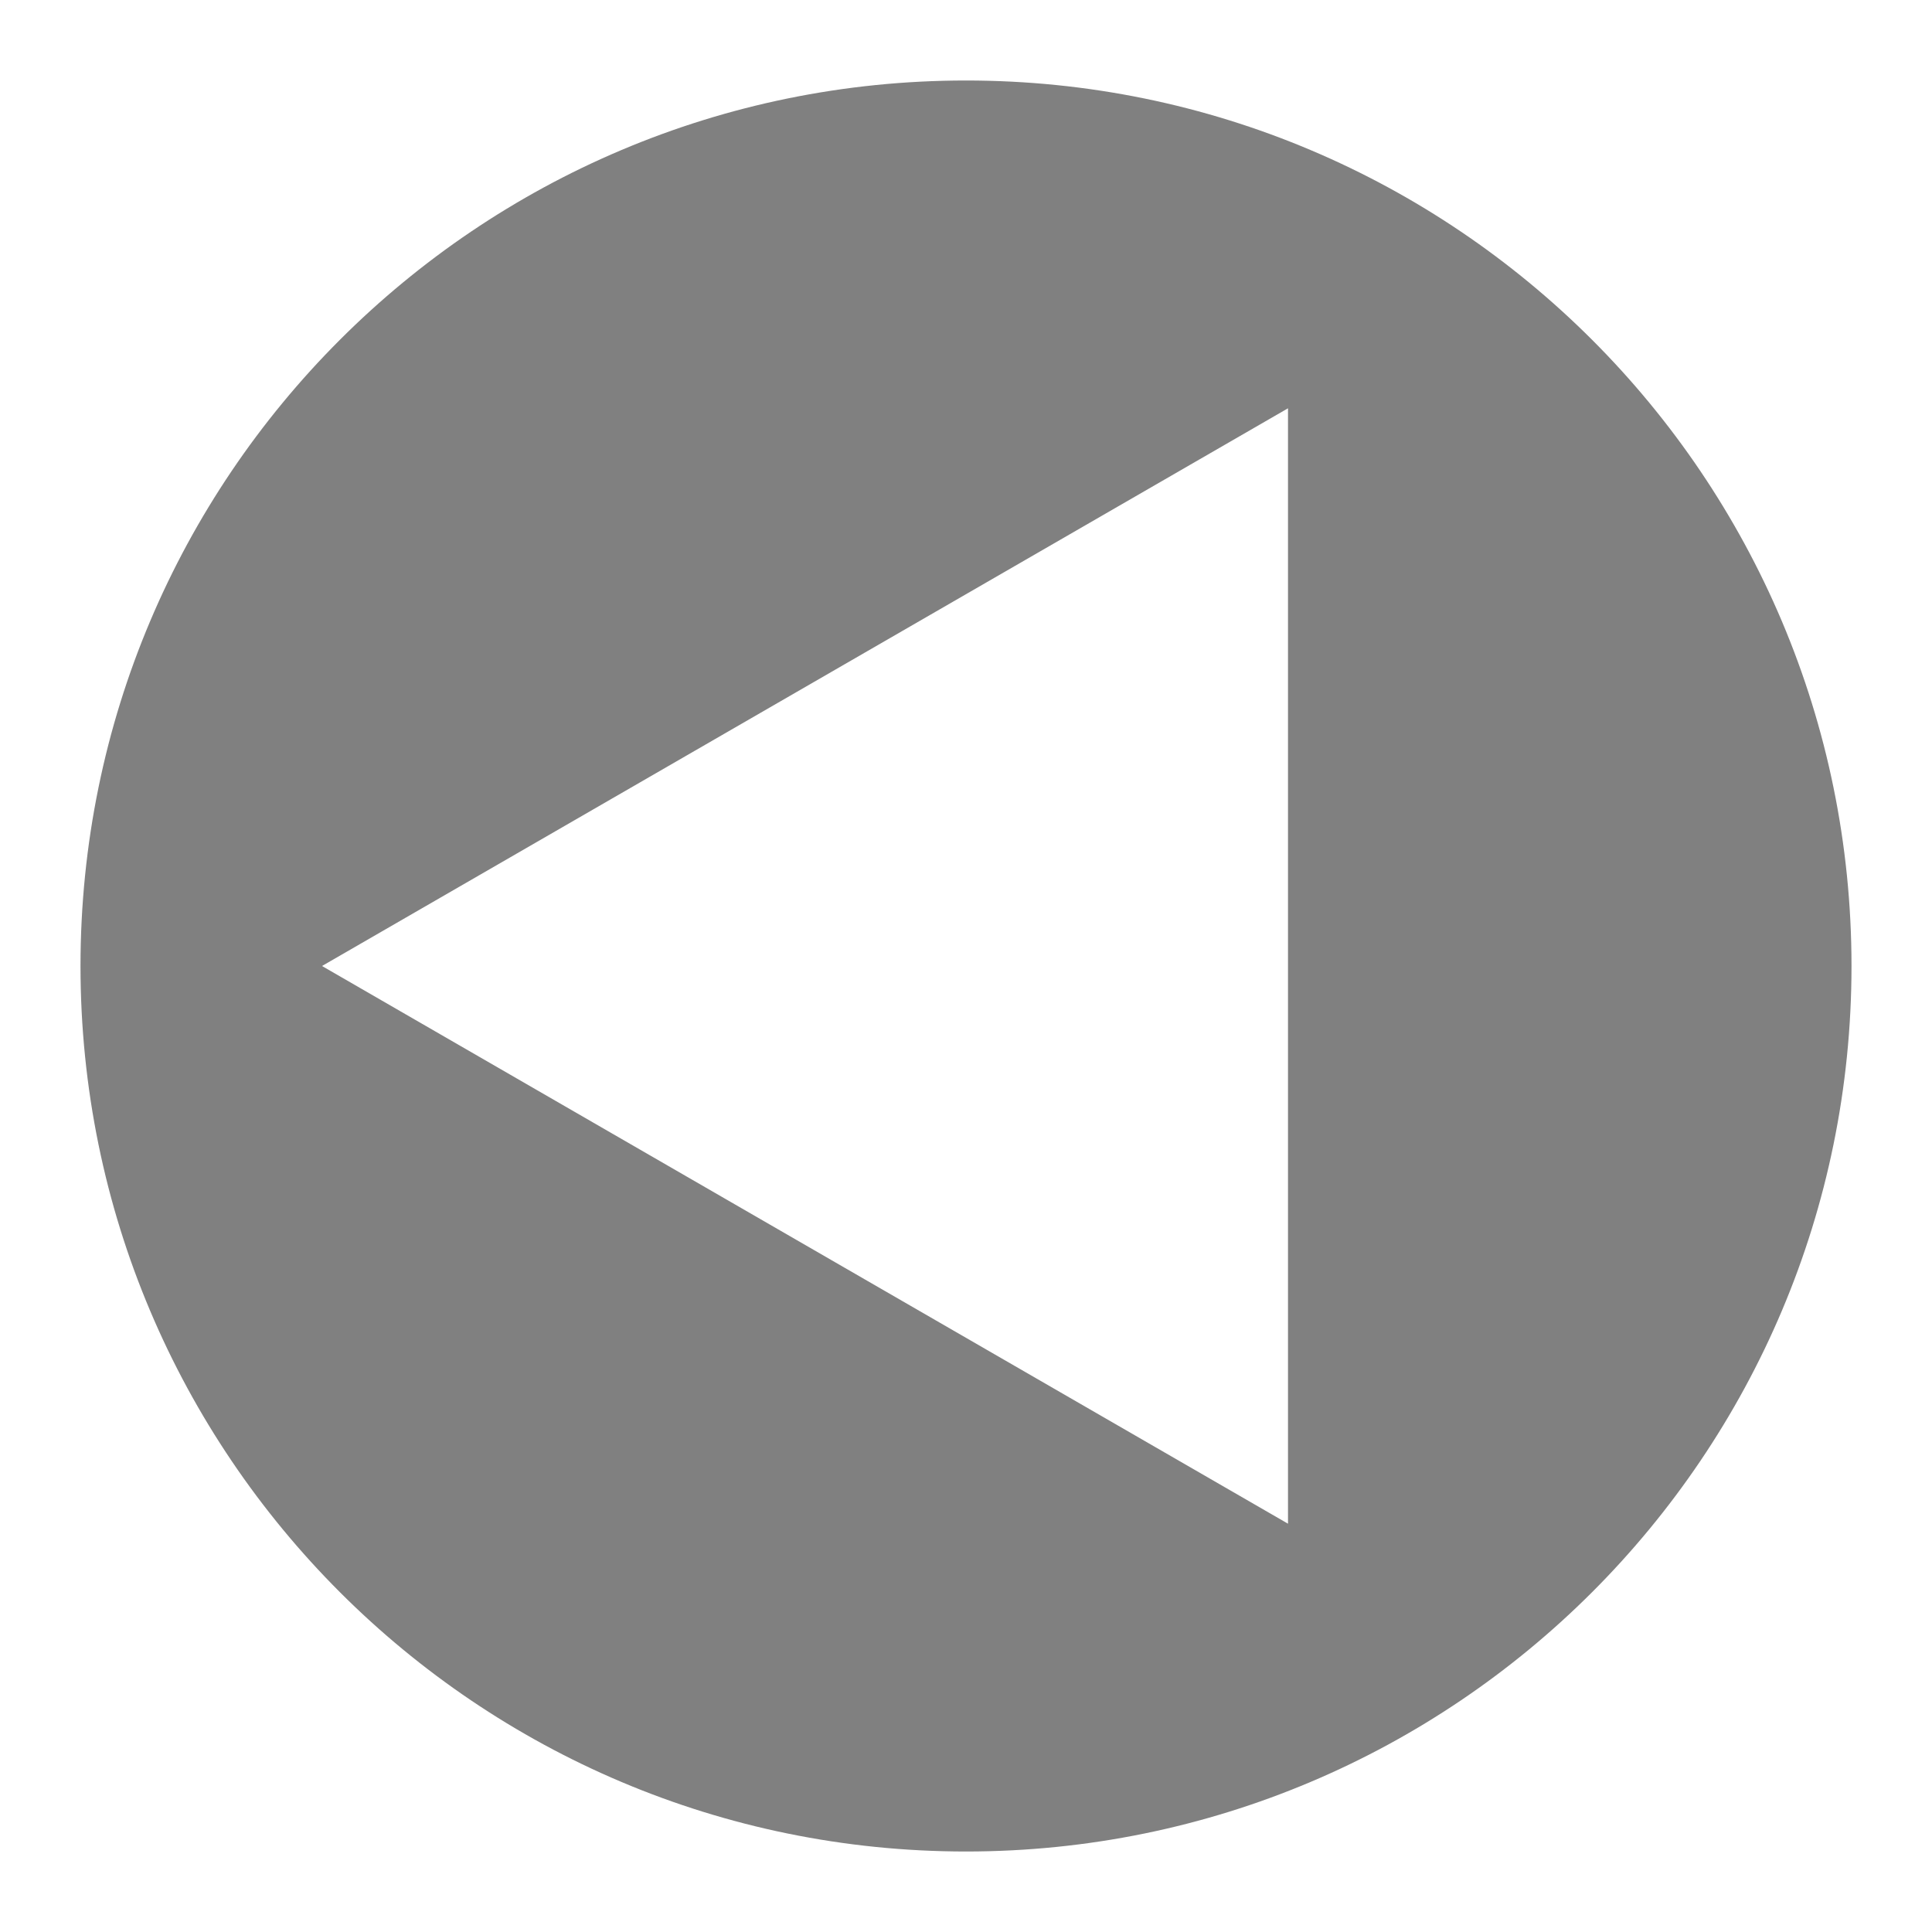
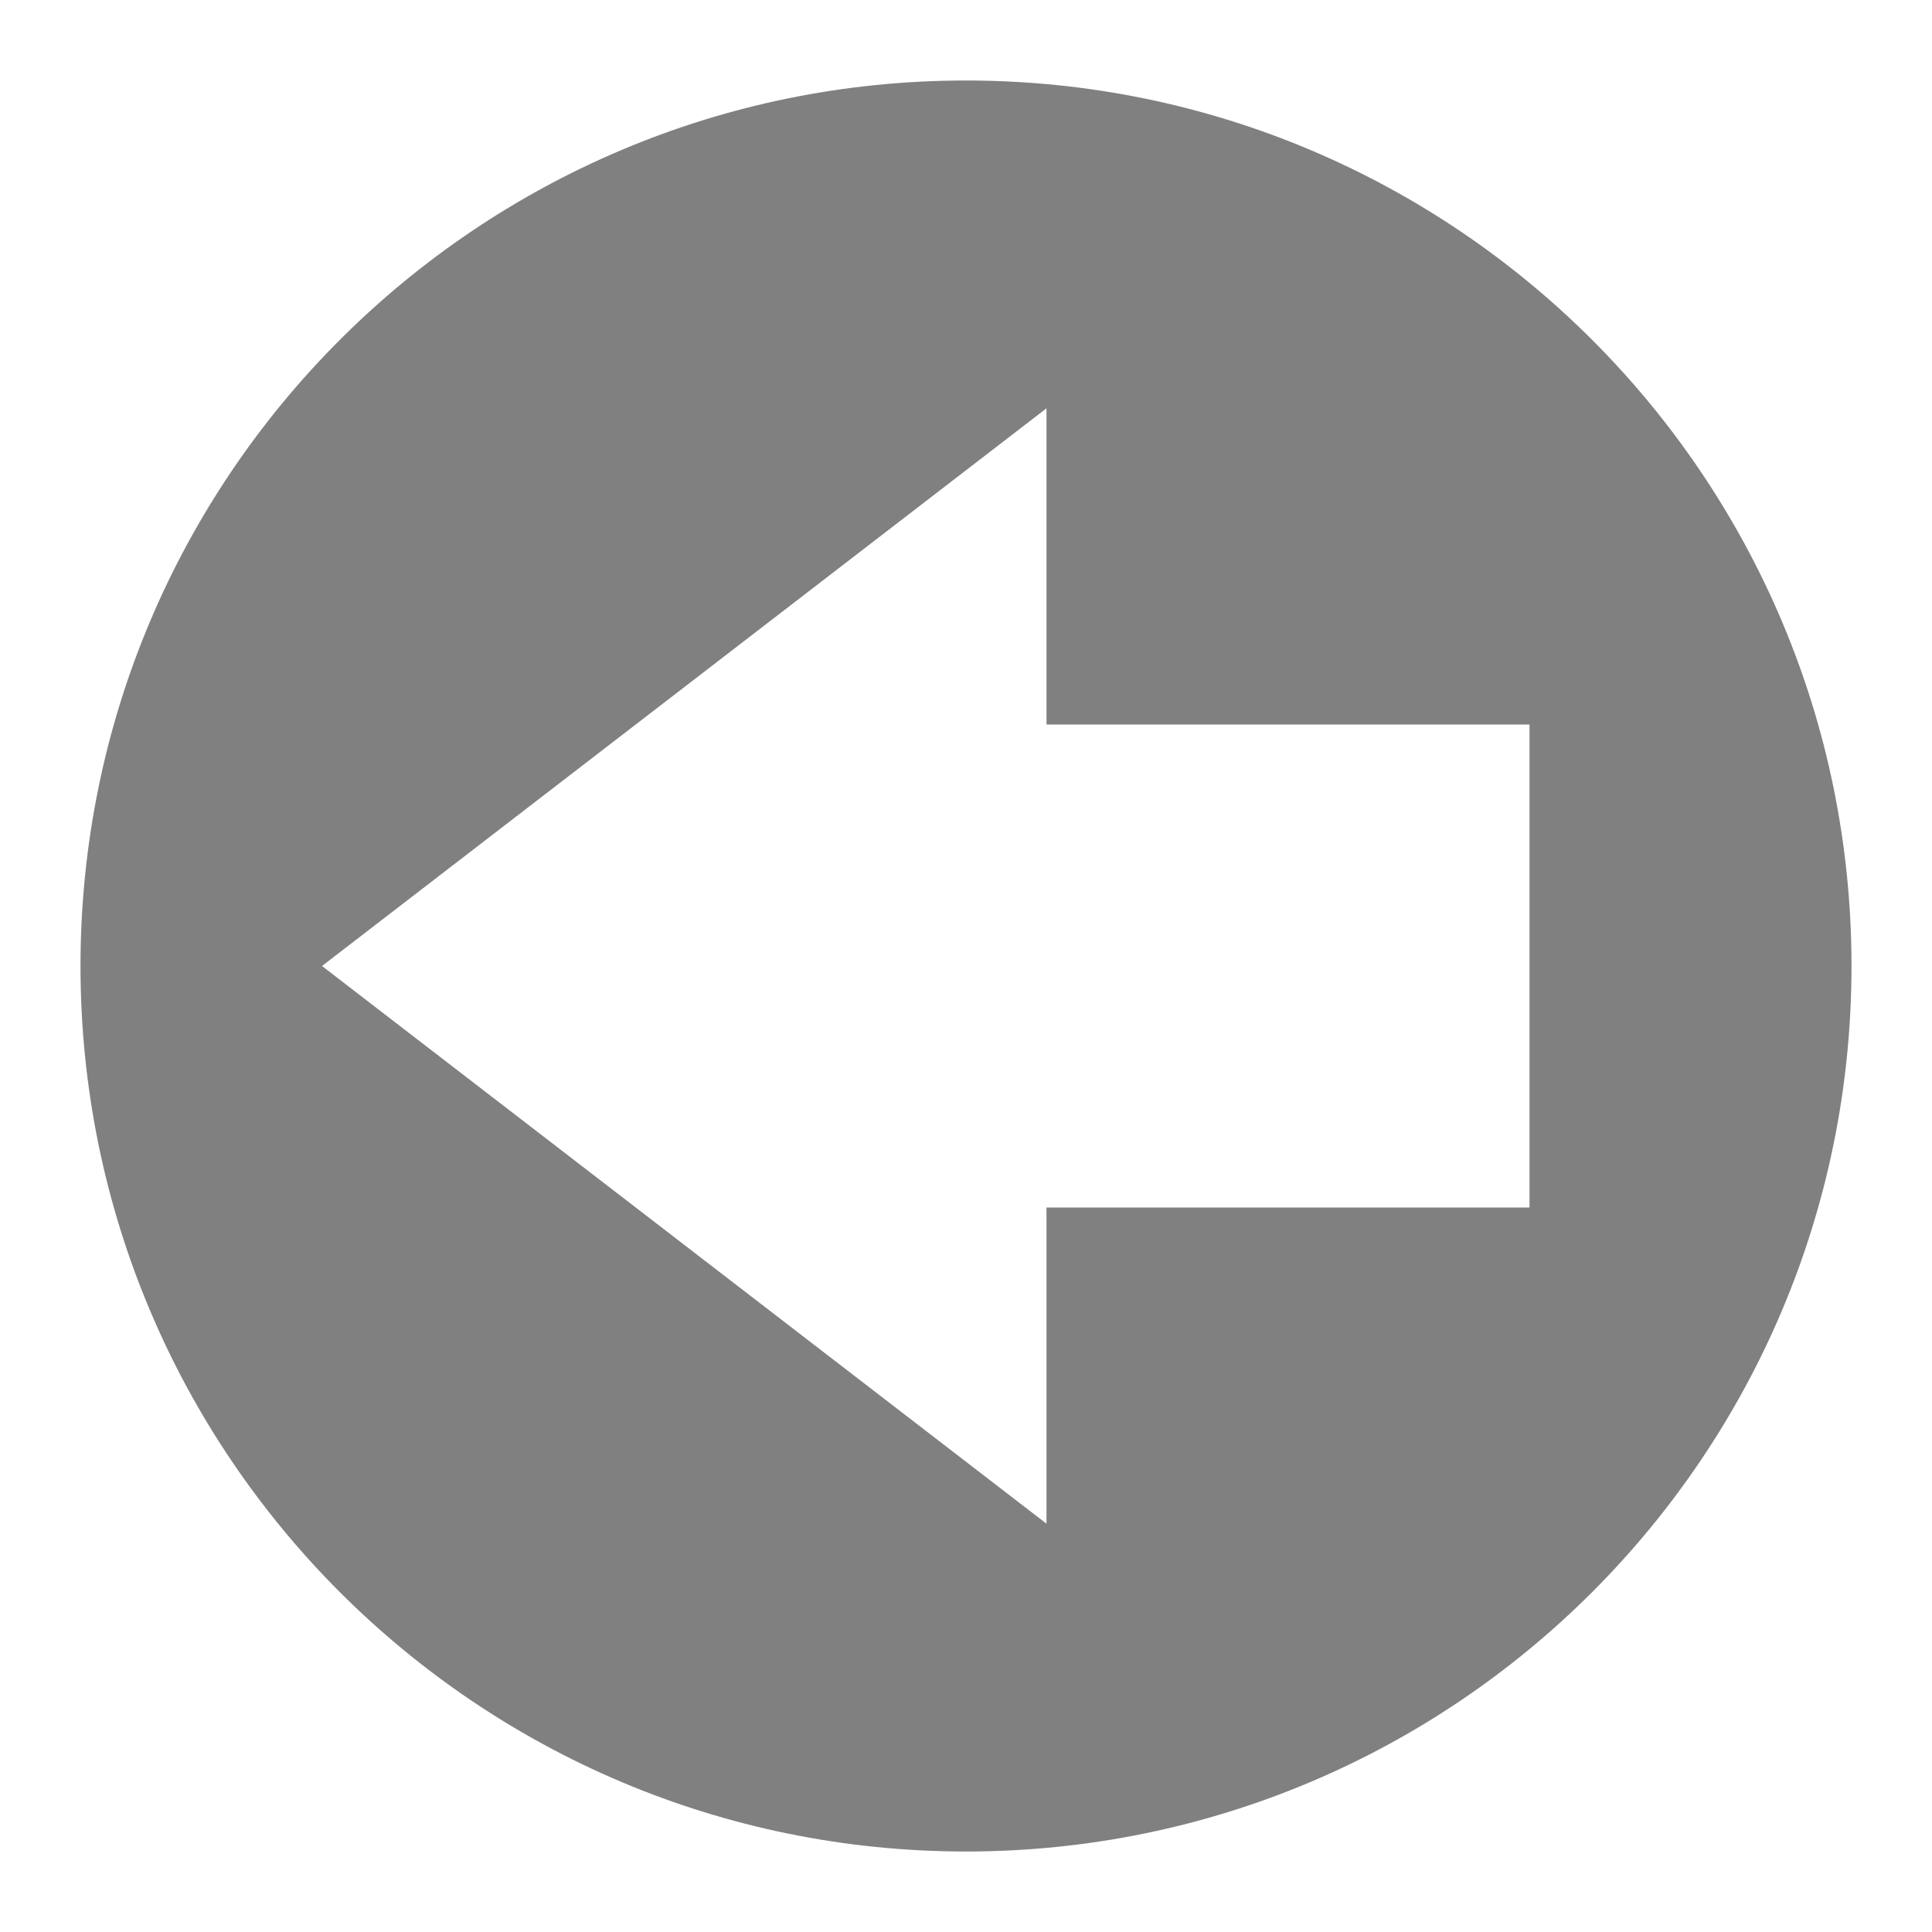
<svg xmlns="http://www.w3.org/2000/svg" width="24" height="24" viewBox="0 0 24 24">
-   <path d="M 12,1 A 11,11 0 0 0 1,12 11,11 0 0 0 12,23 11,11 0 0 0 23,12 11,11 0 0 0 12,1 Z M 16,5.072 16,18.928 4,12 16,5.072 Z" style="fill:#808080;" />
+   <path d="M 12,1 A 11,11 0 0 0 1,12 11,11 0 0 0 12,23 11,11 0 0 0 23,12 11,11 0 0 0 12,1 Z M 13,5.072 13,9 19,9 19,15 13,15 13,18.928 4,12 Z" style="fill:#808080;" />
</svg>
